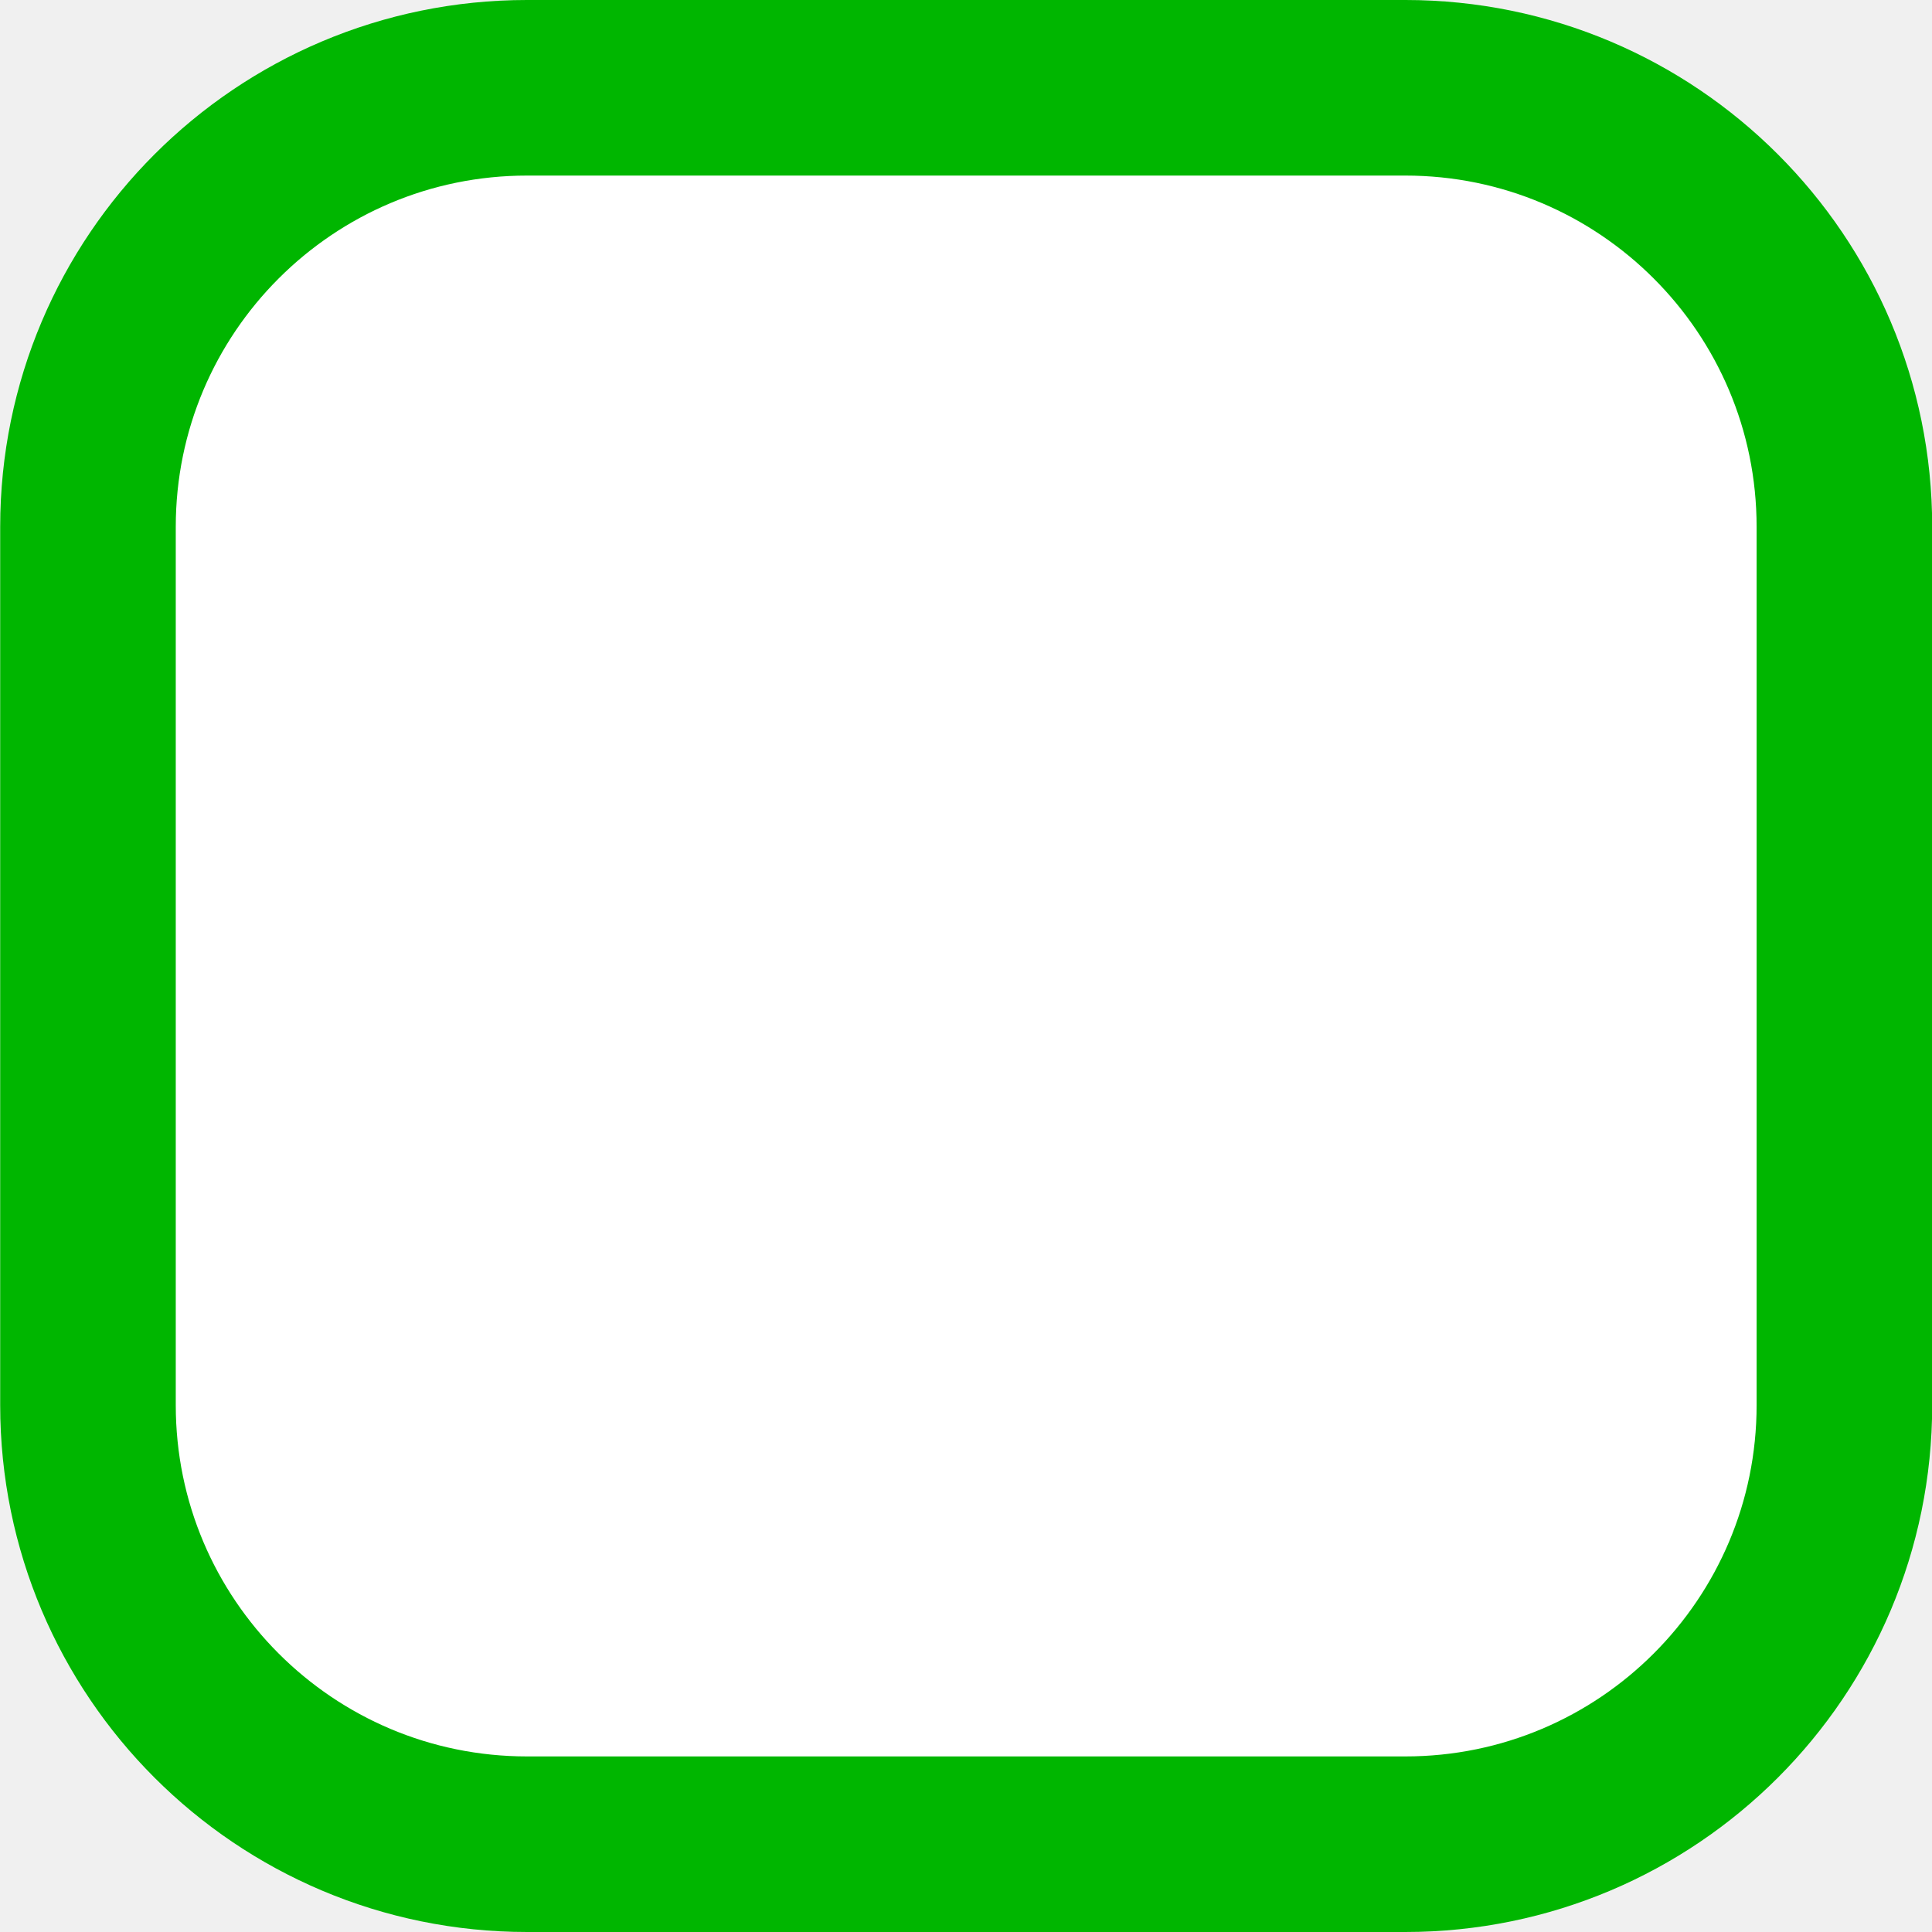
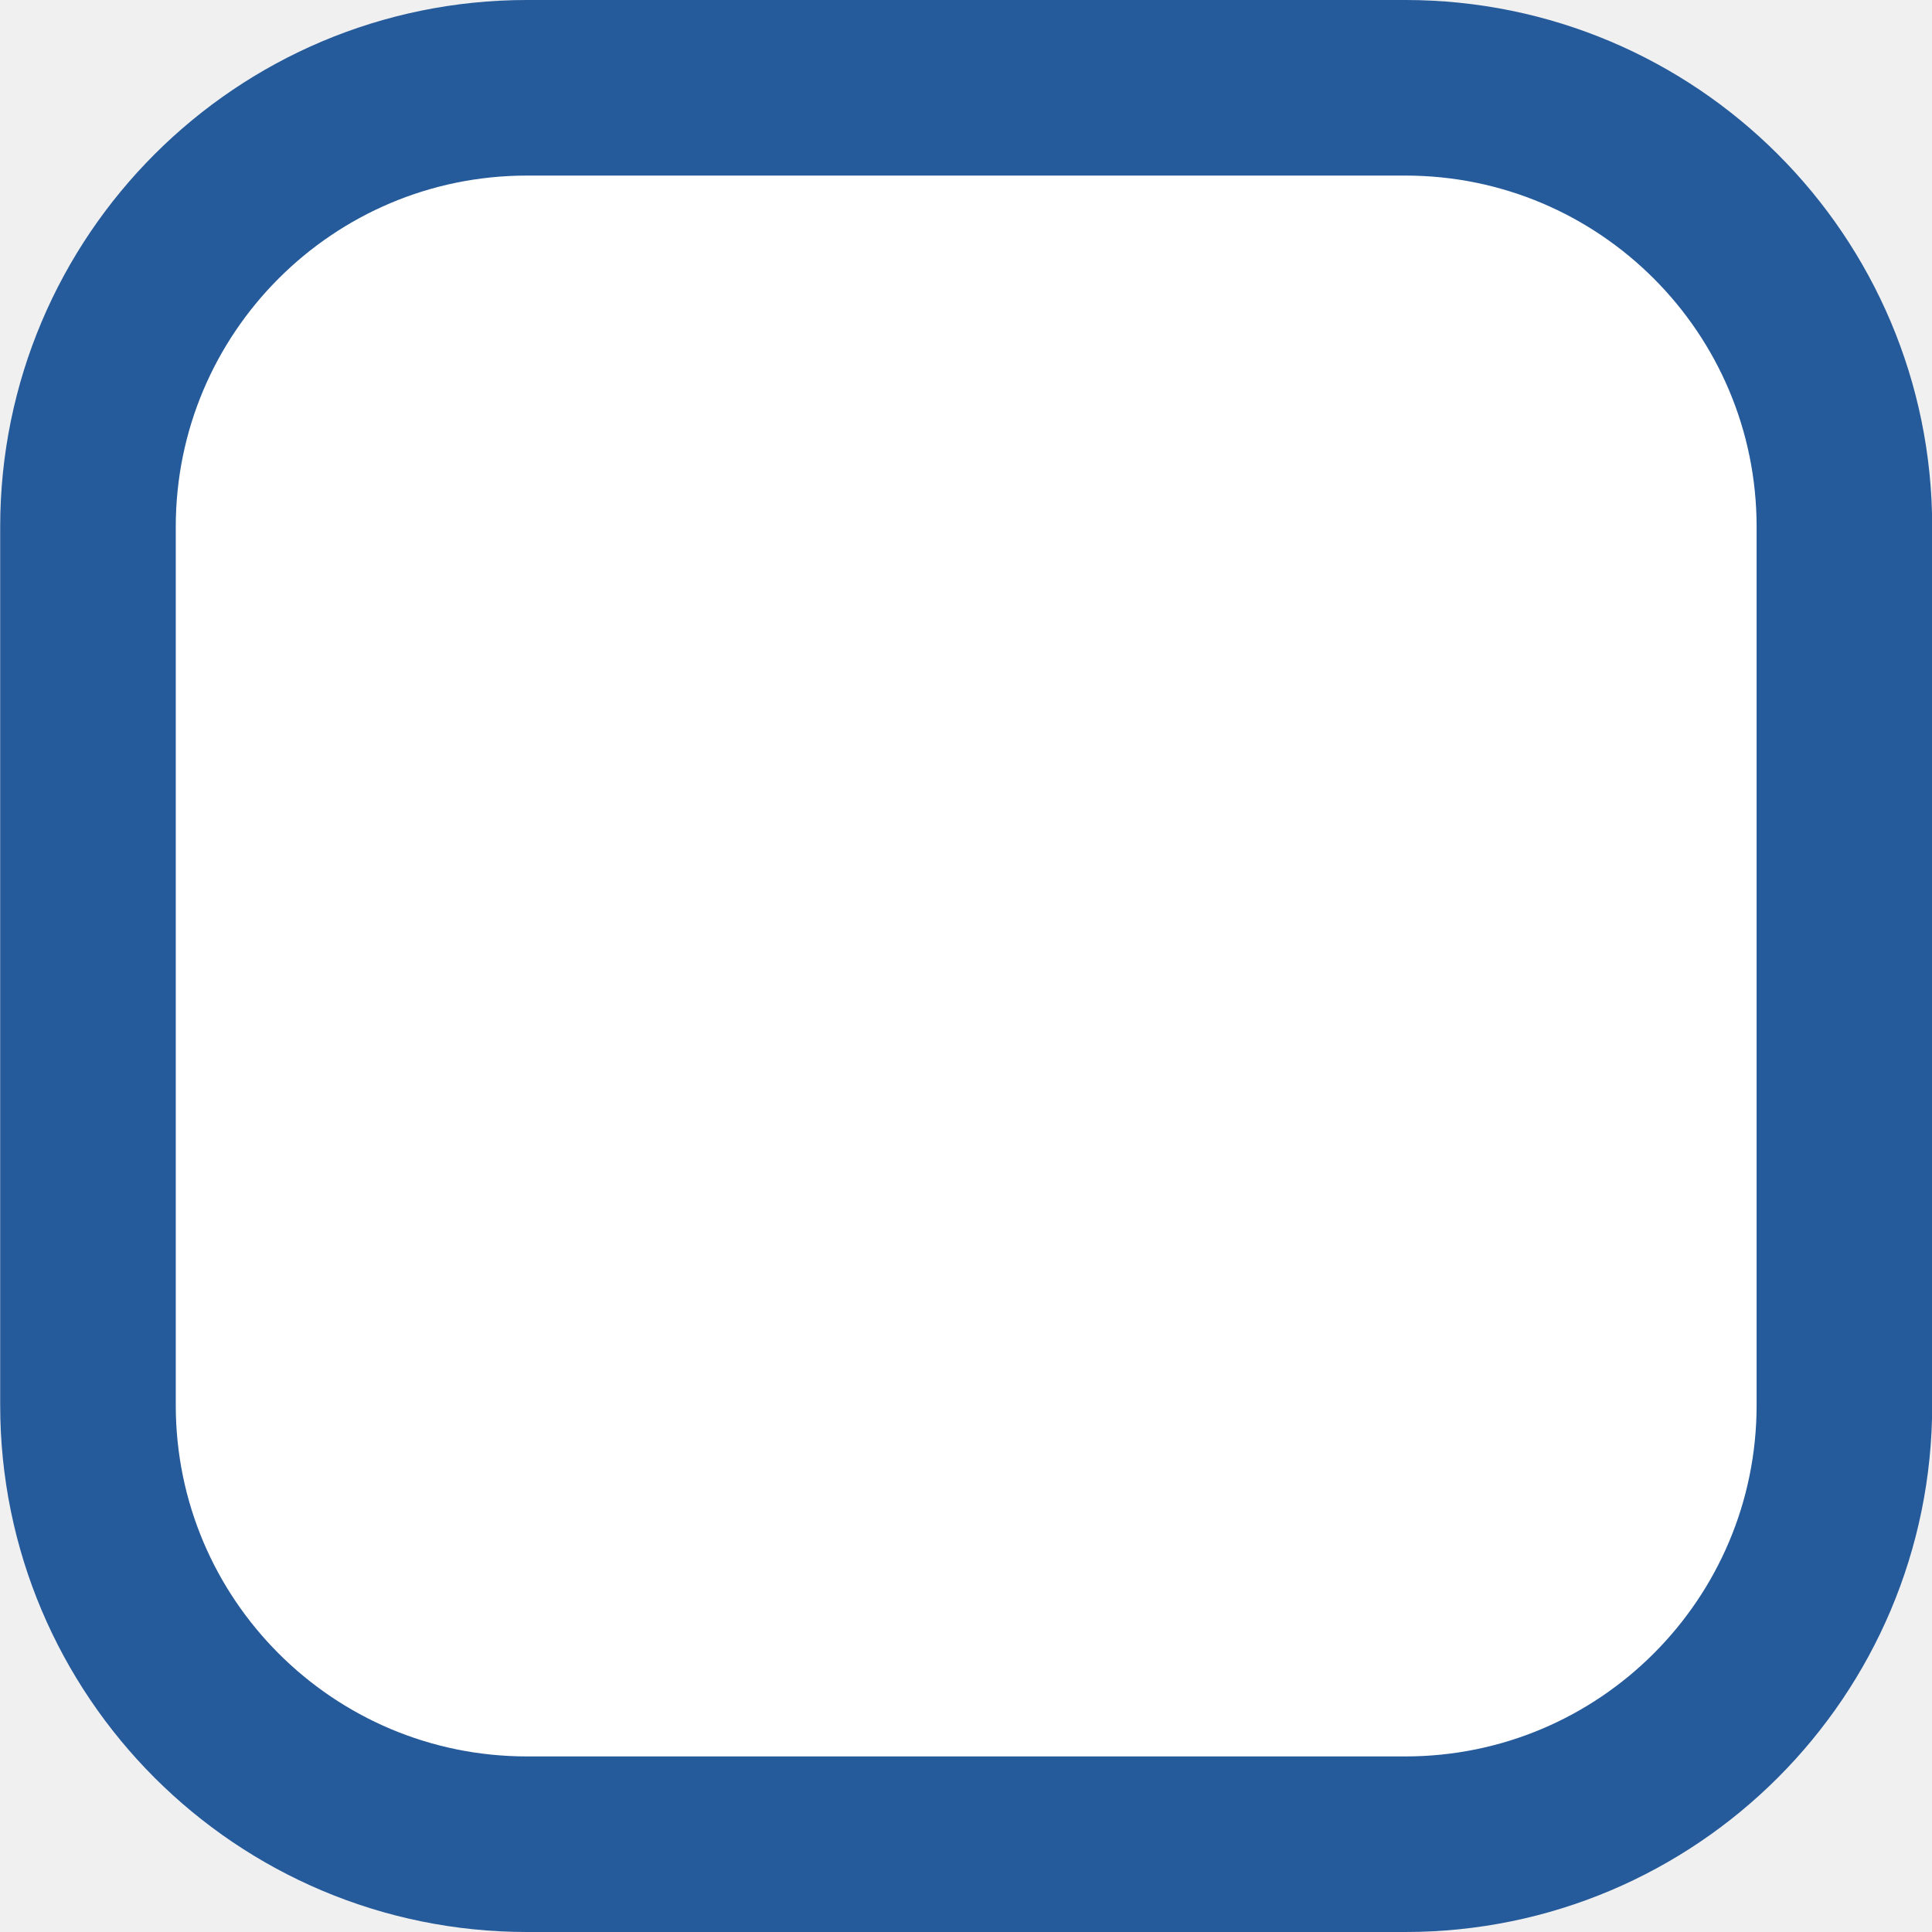
<svg xmlns="http://www.w3.org/2000/svg" width="5.821mm" height="5.821mm" viewBox="0 0 5.821 5.821" version="1.1" id="svg8">
  <defs id="defs2" />
  <g id="layer1" transform="translate(-54.91994,-151.5925)">
-     <rect id="rect5076" width="5.292" height="5.292" x="55.185" y="151.857" style="opacity:1;fill:#ffffff;stroke:#00b600;stroke-width:0.529;stroke-linecap:round;stroke-linejoin:round;stroke-miterlimit:4;stroke-dasharray:none;stroke-opacity:1" ry="1.323" />
+     <rect id="rect5076" width="5.292" height="5.292" x="55.185" y="151.857" style="opacity:1;fill:#ffffff;stroke:#255a9b;stroke-width:0.529;stroke-linecap:round;stroke-linejoin:round;stroke-miterlimit:4;stroke-dasharray:none;stroke-opacity:1" ry="1.323" />
  </g>
</svg>
